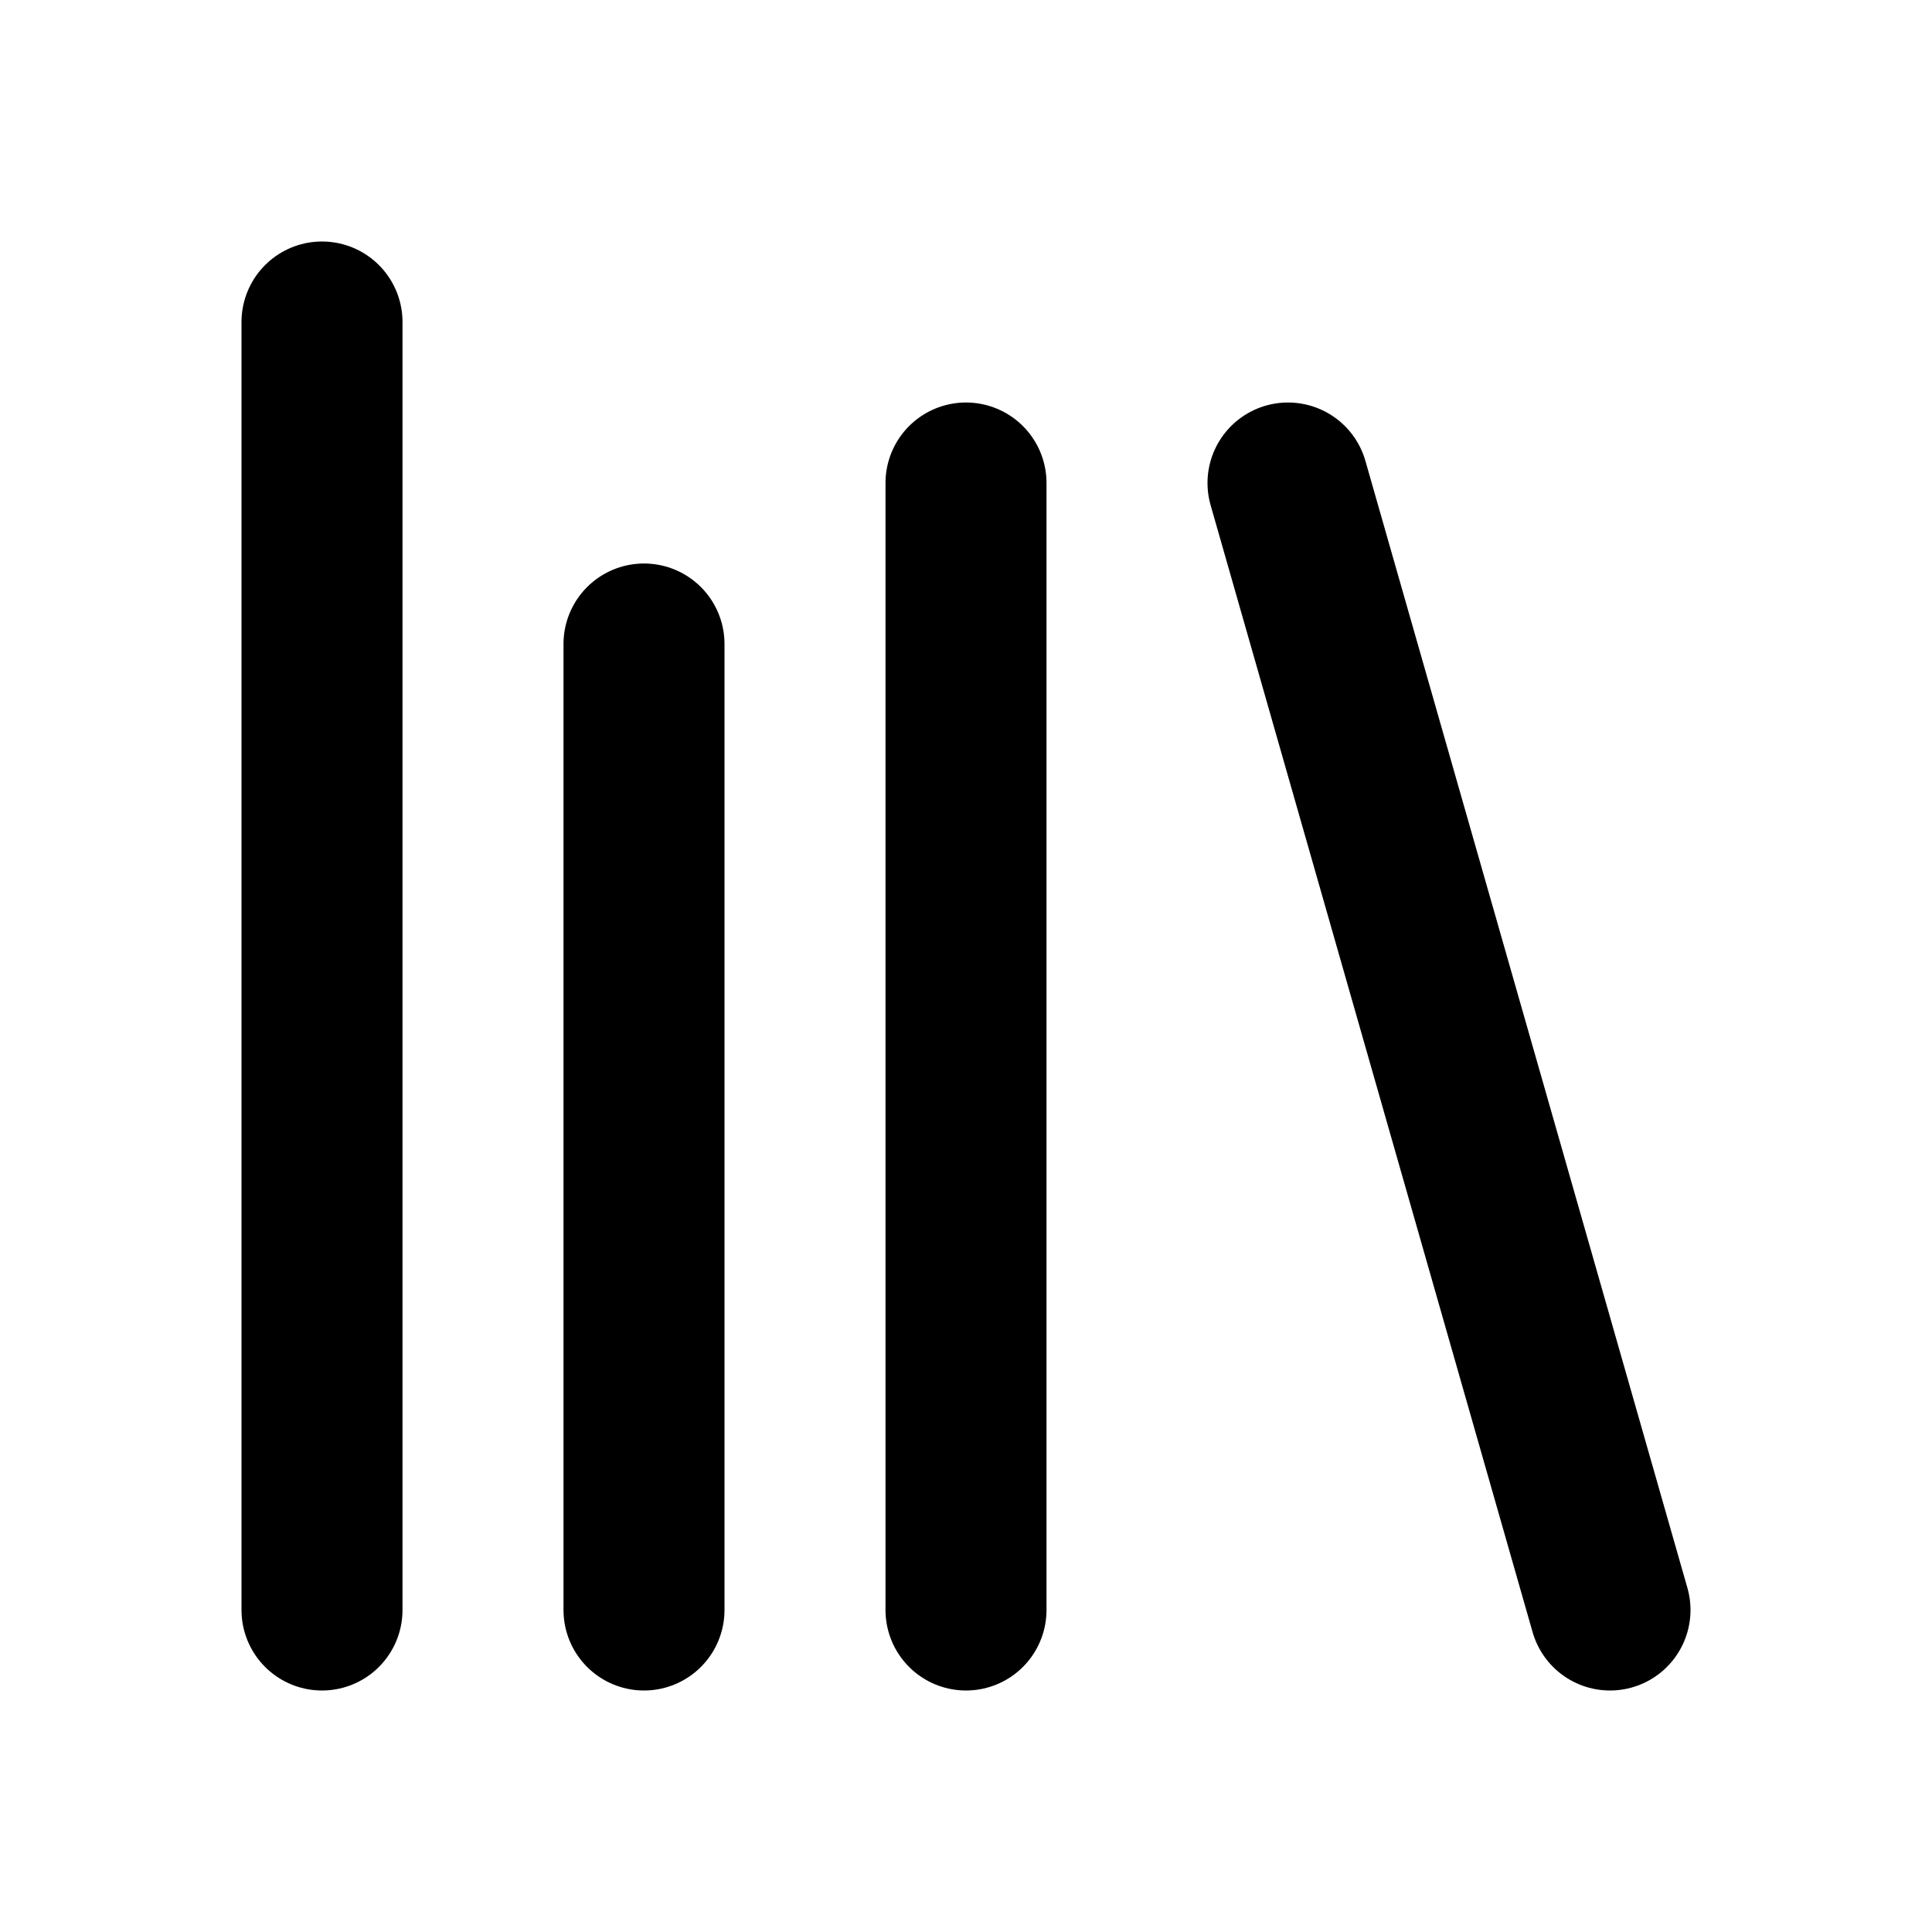
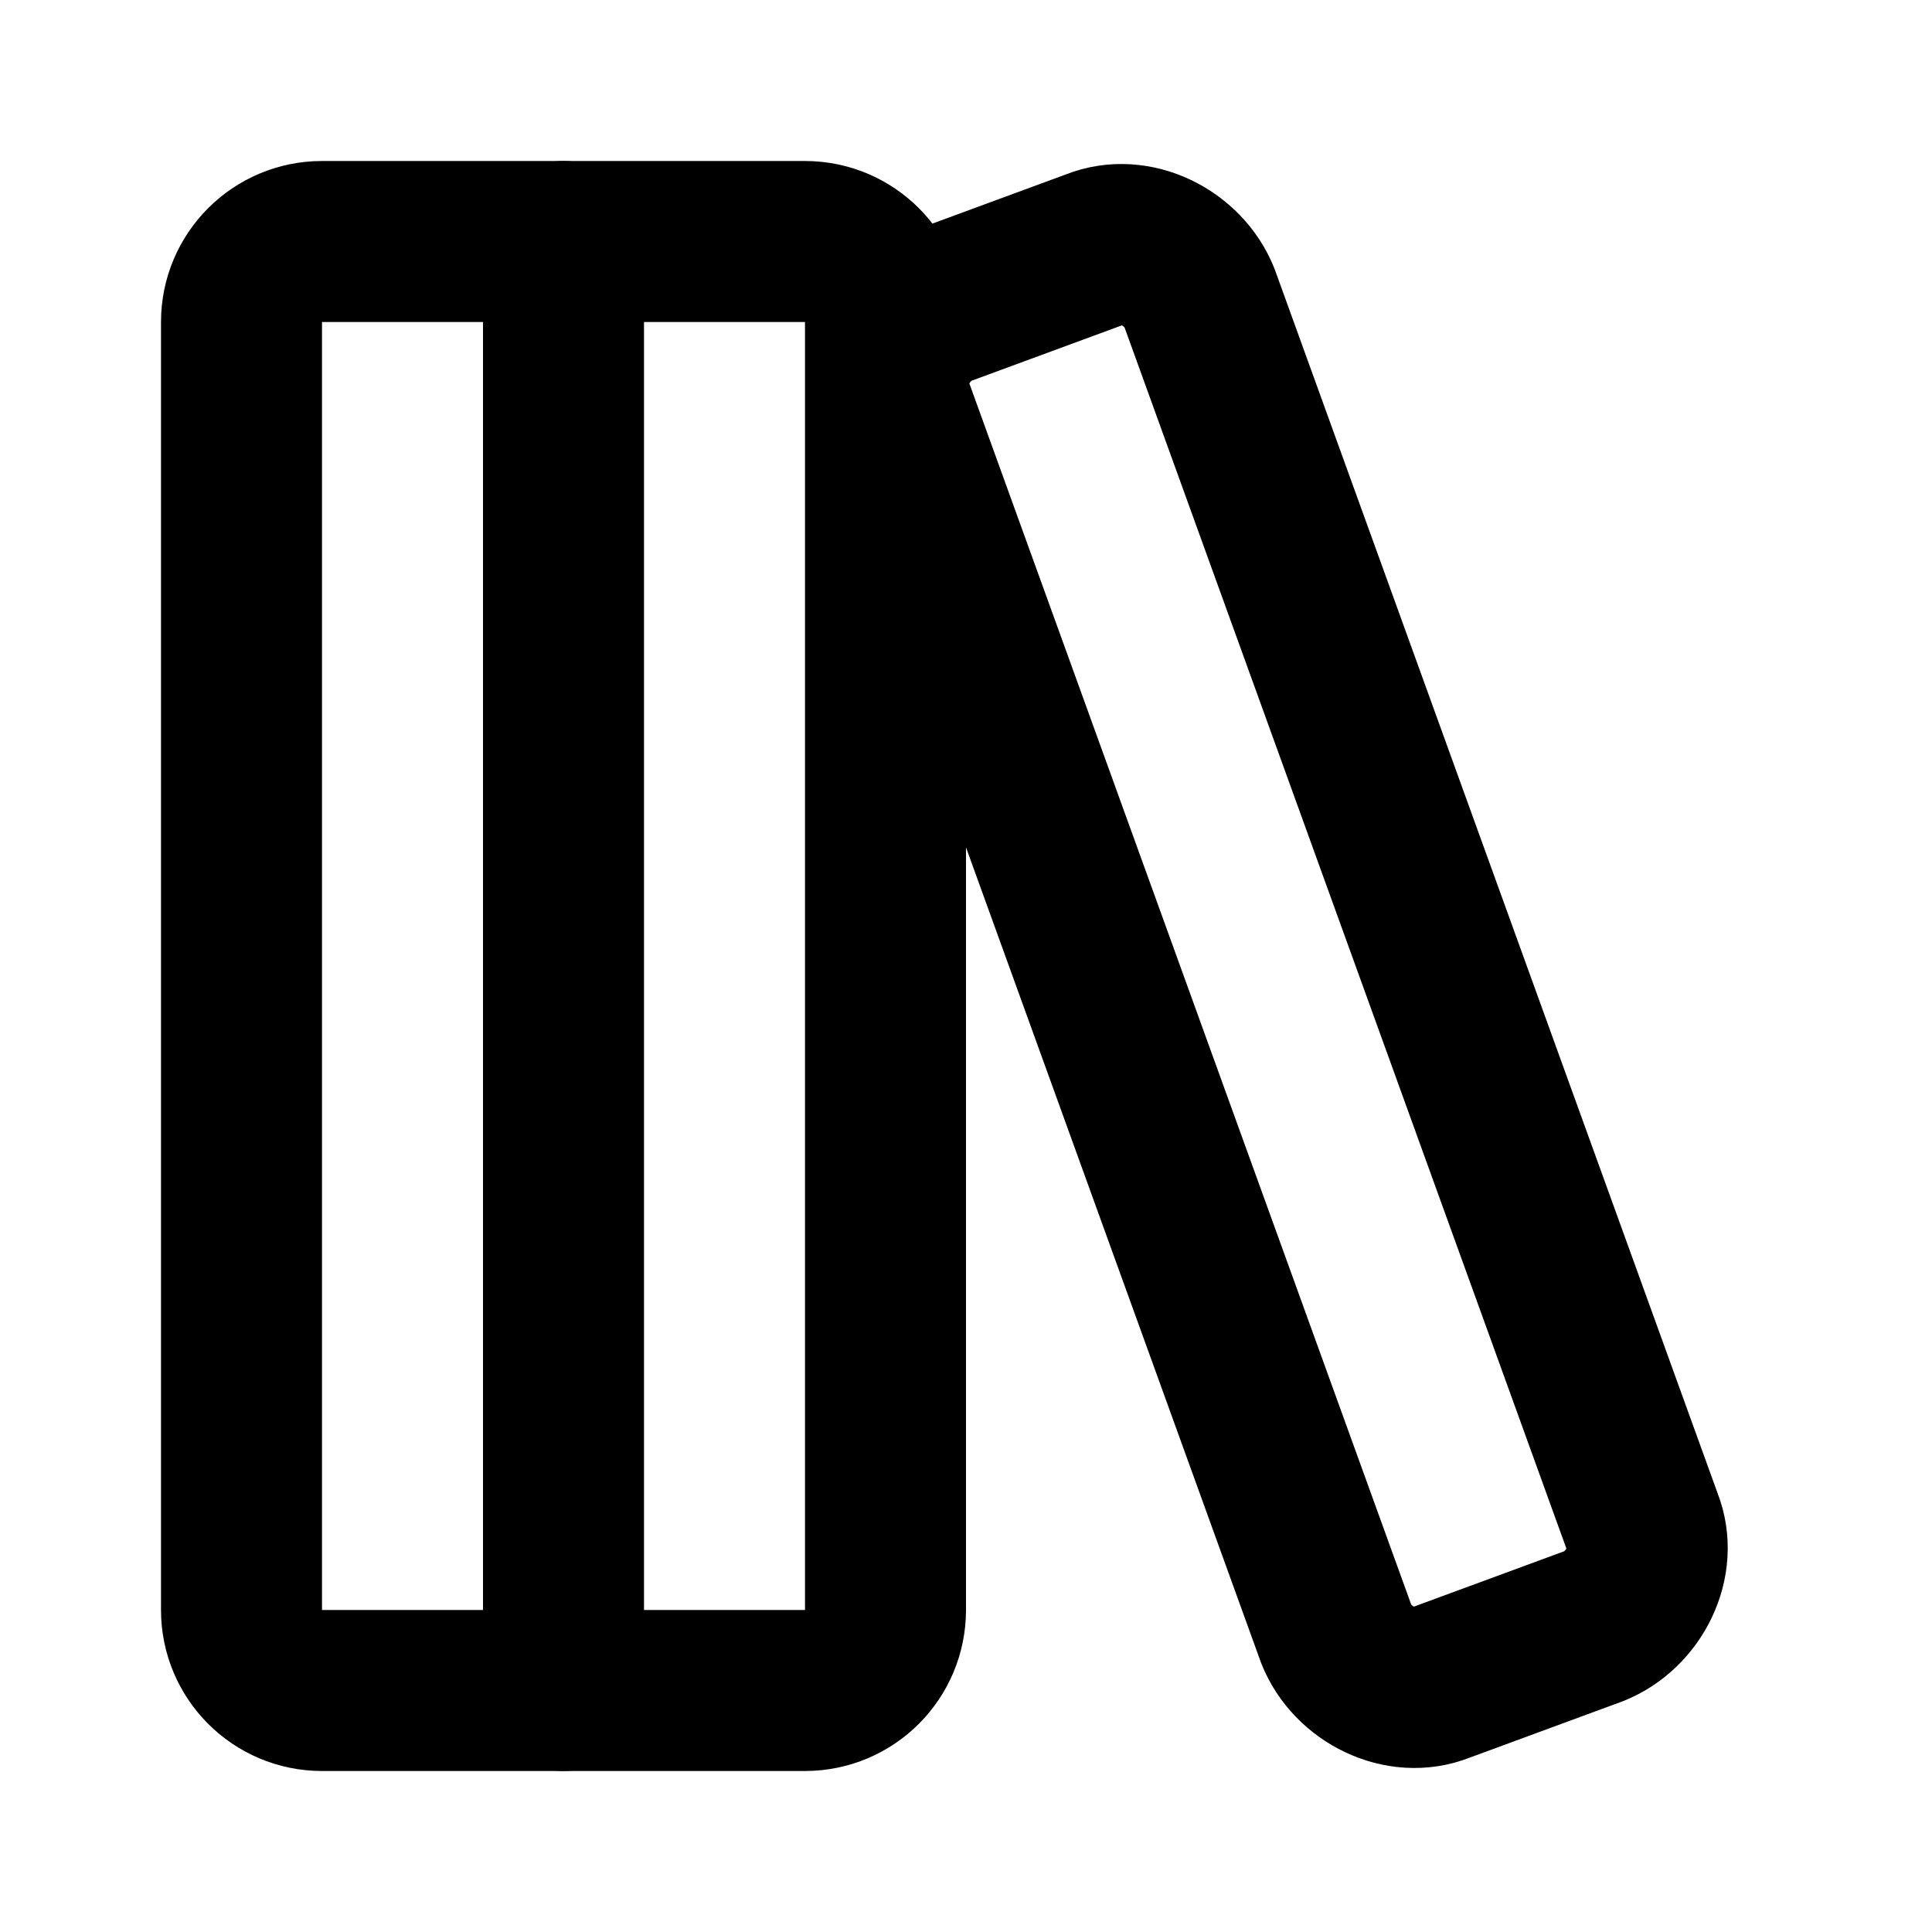
<svg xmlns="http://www.w3.org/2000/svg" width="24" height="24" viewBox="0 0 24 24" fill="none" stroke="#000000" stroke-width="2" stroke-linecap="round" stroke-linejoin="round">
-   <path d="m16 6 4 14" />
-   <path d="M12 6v14" />
-   <path d="M8 8v12" />
-   <path d="M4 4v16" />
+   <rect width="8" height="18" x="3" y="3" rx="1" />
+   <path d="M7 3v18" />
+   <path d="M20.4 18.9c.2.5-.1 1.1-.6 1.3l-1.9.7c-.5.2-1.1-.1-1.3-.6L11.1 5.1c-.2-.5.1-1.1.6-1.3l1.9-.7c.5-.2 1.1.1 1.3.6Z" />
</svg>
